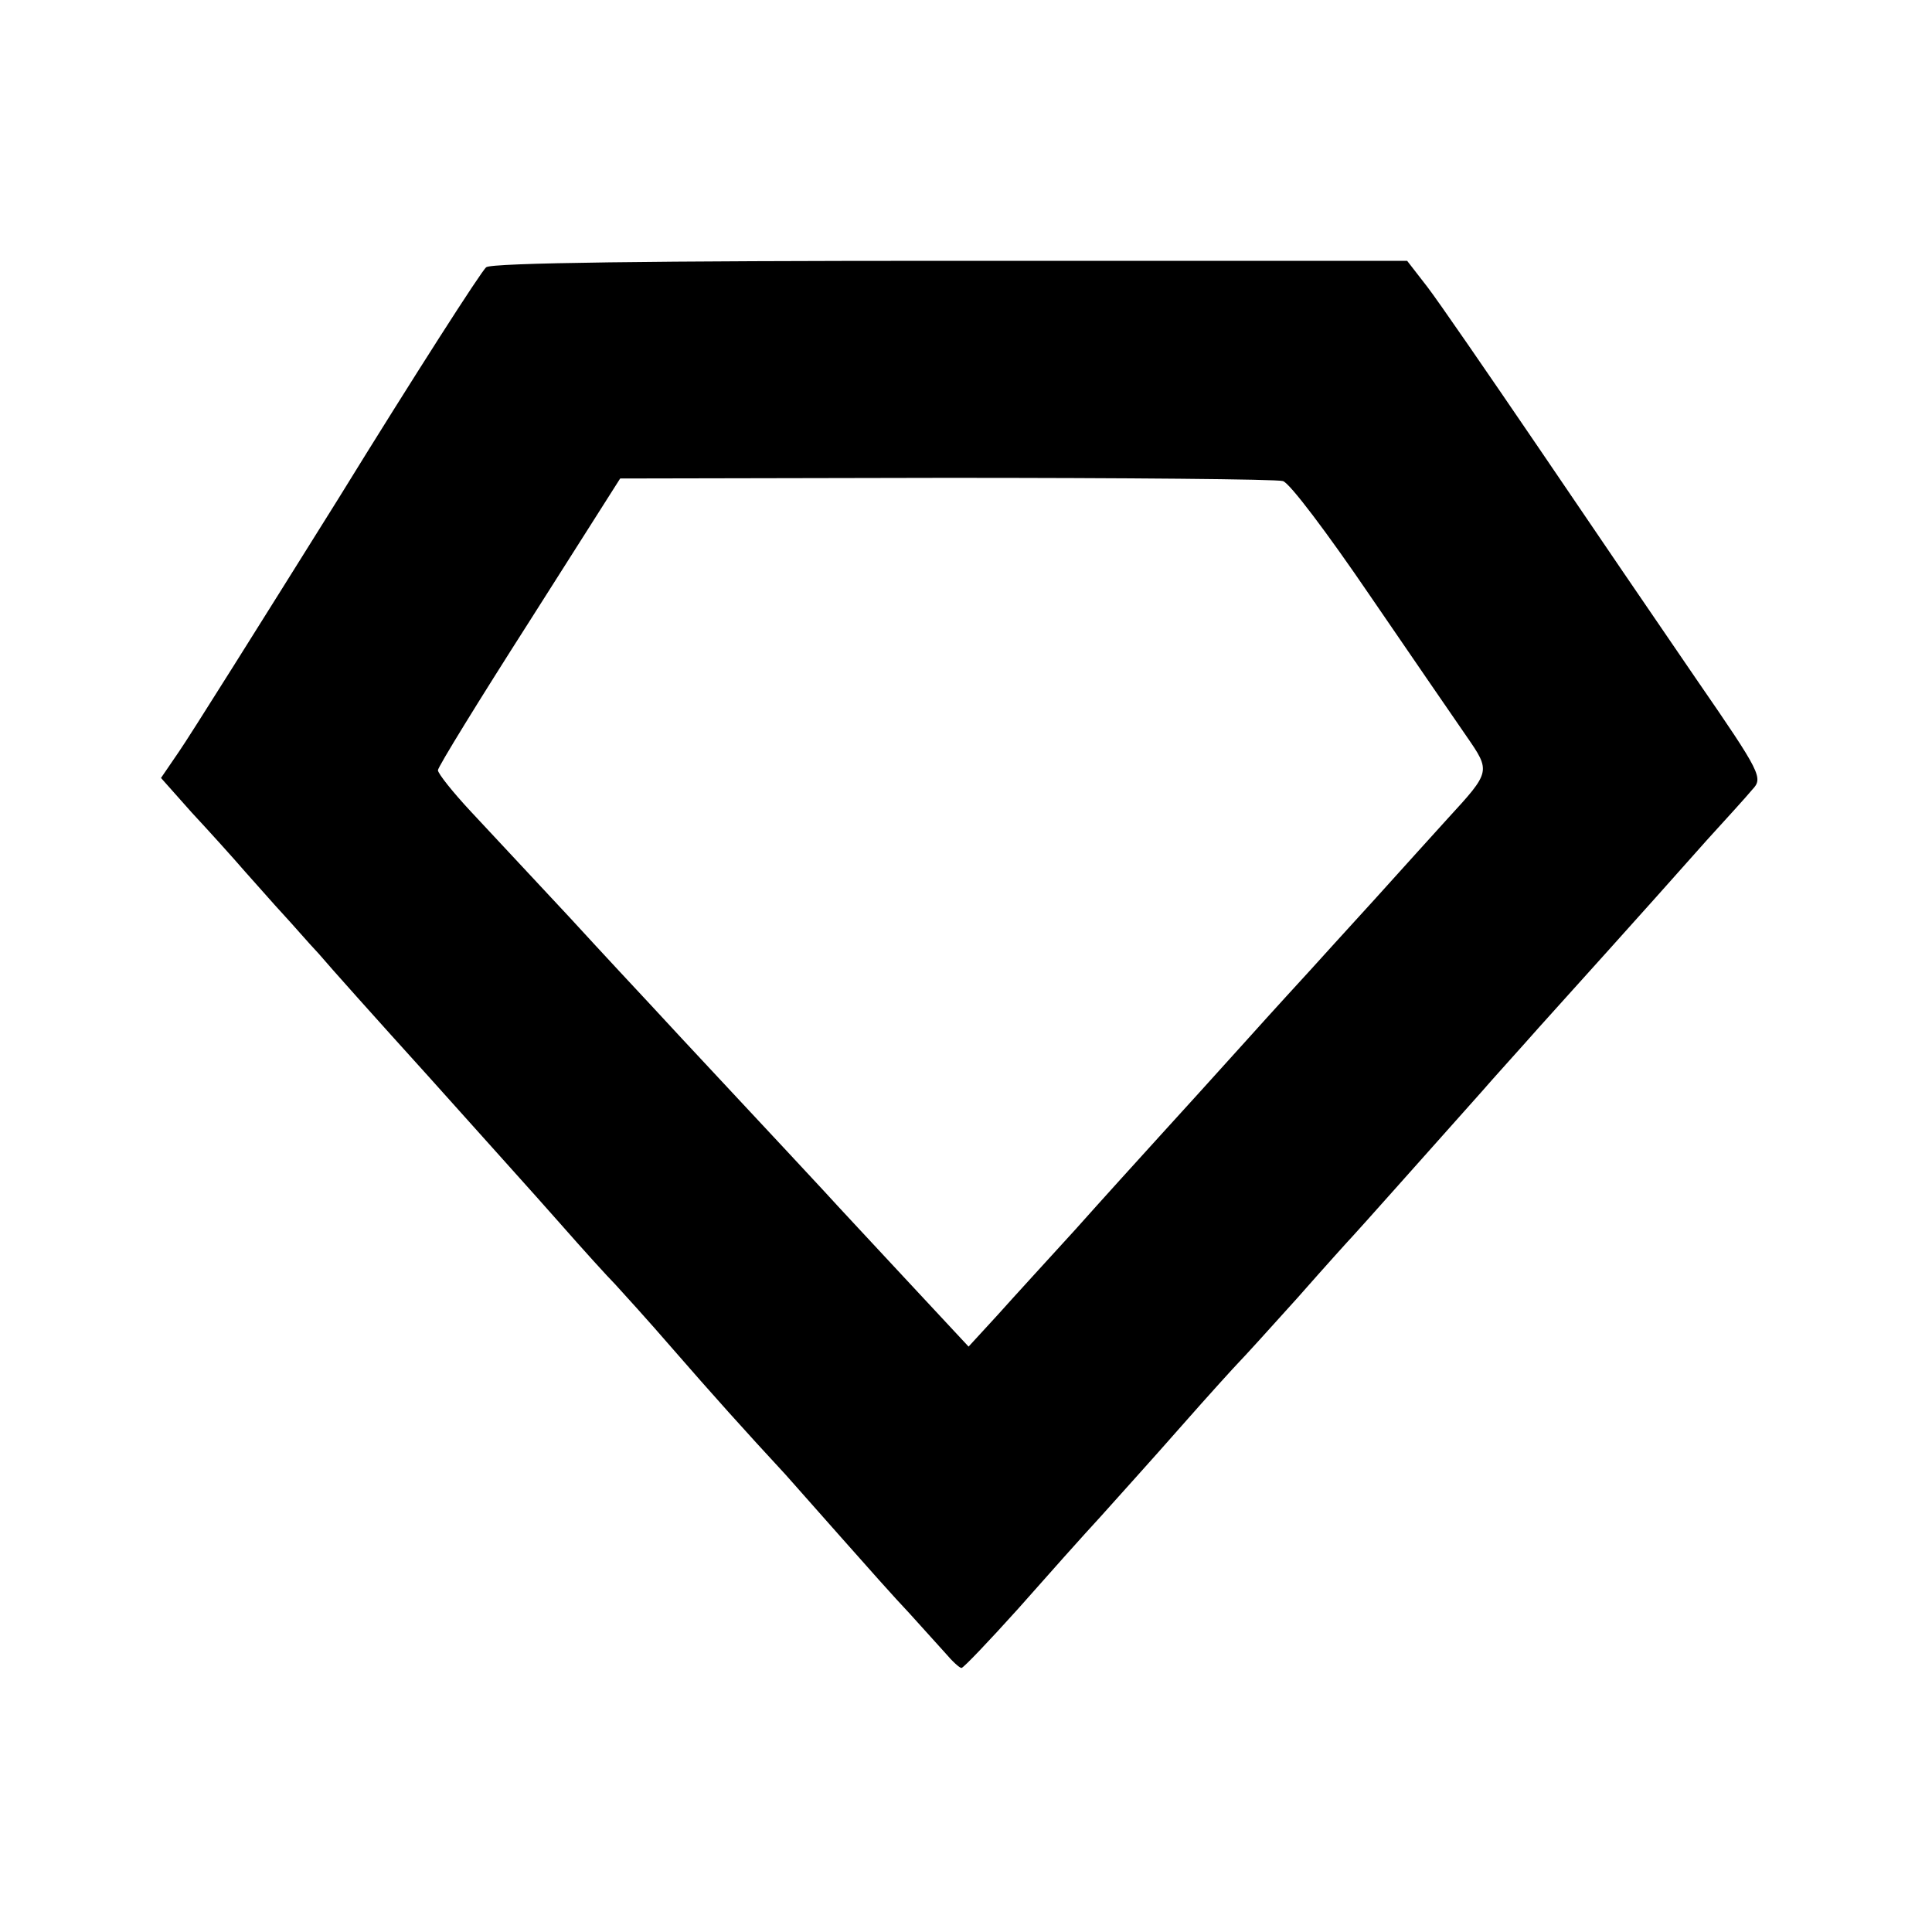
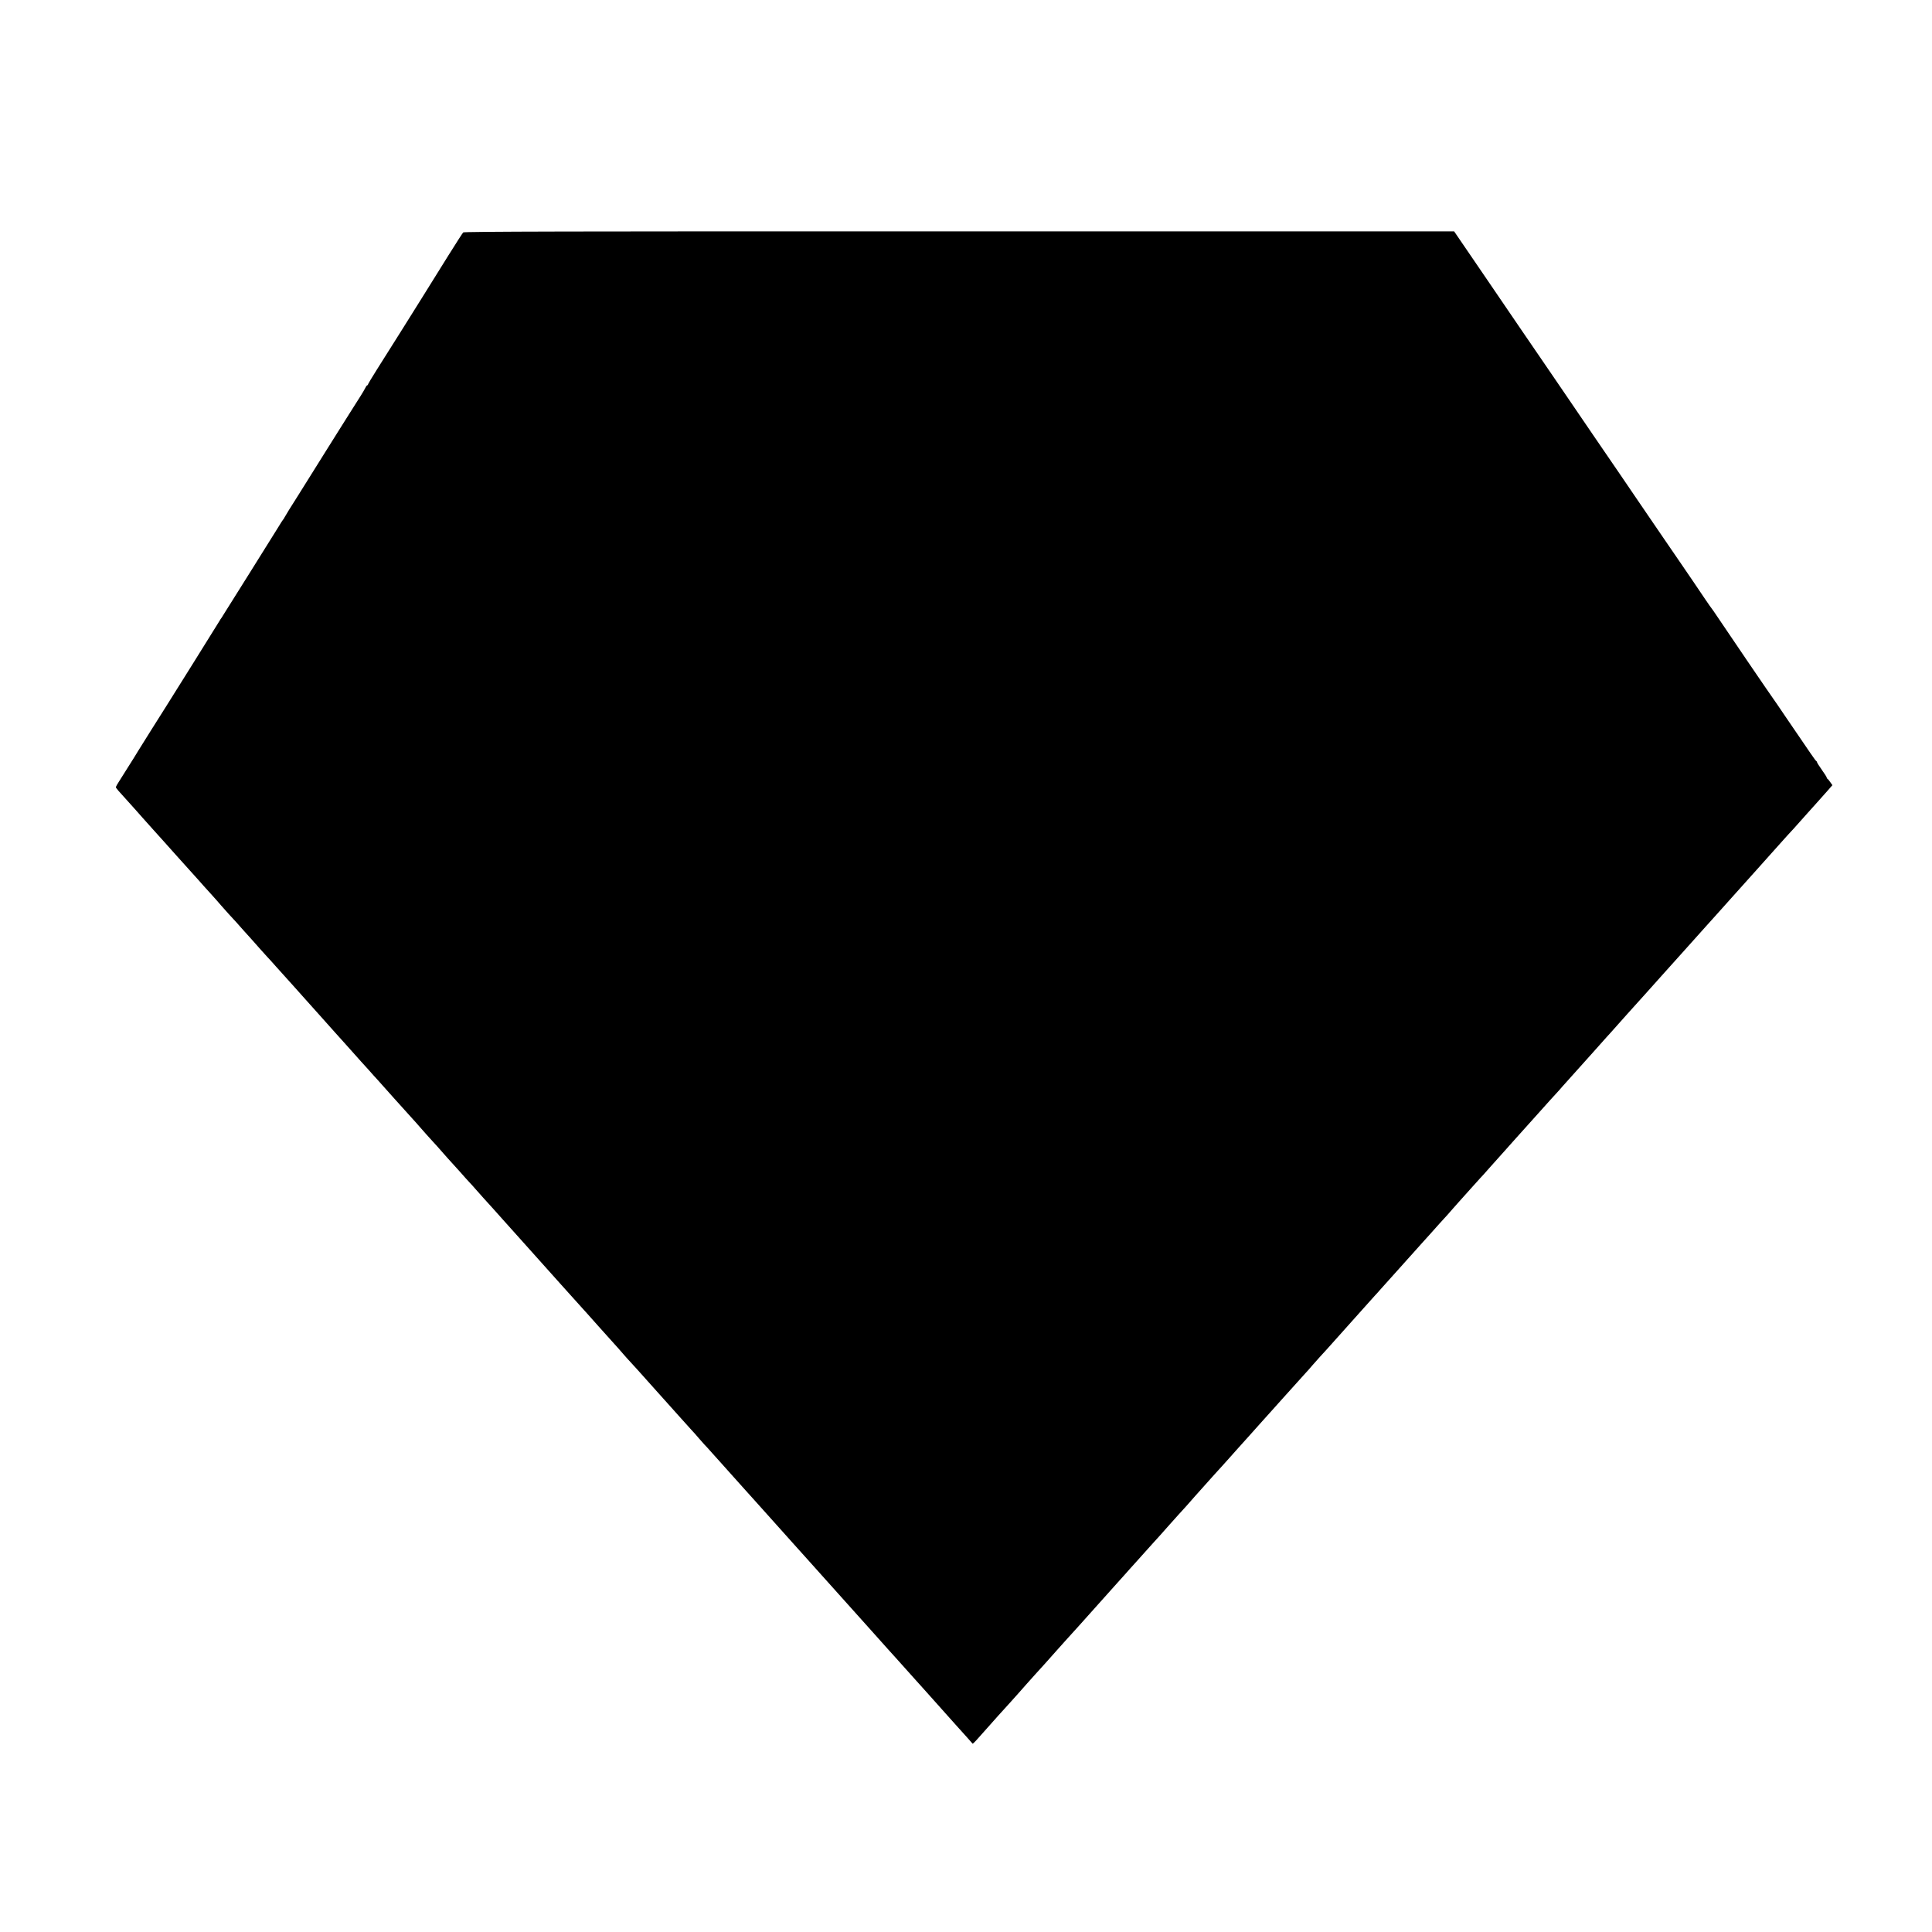
- <svg xmlns="http://www.w3.org/2000/svg" version="1.0" width="300pt" height="300pt" viewBox="0 0 300 300" preserveAspectRatio="xMidYMid meet">
-   <g transform="translate(0,300) scale(0.1,-0.1)" fill="#000000" stroke="none">
-     <path d="M755 2585 c-7 -5 -111 -167 -230 -360 -120 -192 -231 -369 -247 -392 l-28 -41 48 -54 c27 -29 64 -70 83 -92 19 -21 45 -51 59 -66 14 -15 38 -43 55 -61 16 -19 92 -104 169 -189 76 -85 169 -188 205 -229 36 -41 75 -84 86 -95 11 -12 52 -57 90 -101 60 -69 112 -127 175 -195 8 -9 46 -52 85 -96 38 -43 86 -97 107 -119 20 -22 45 -50 56 -62 11 -13 22 -23 25 -23 3 0 43 42 88 92 45 51 103 116 128 143 25 28 82 91 125 140 44 50 85 95 90 100 6 6 47 51 91 100 44 50 82 92 85 95 5 5 118 132 200 224 19 22 60 67 90 101 53 59 150 166 260 290 30 33 62 68 71 79 17 18 14 25 -86 170 -57 83 -168 246 -246 361 -79 116 -156 228 -173 250 l-31 40 -709 0 c-460 0 -713 -3 -721 -10z m1237 -332 c10 -2 70 -82 134 -176 65 -95 133 -194 151 -220 38 -55 38 -55 -29 -128 -18 -20 -69 -76 -113 -125 -44 -48 -89 -98 -100 -110 -11 -12 -56 -61 -100 -110 -44 -49 -105 -116 -135 -149 -30 -33 -89 -98 -130 -144 -41 -45 -96 -105 -121 -133 l-45 -49 -95 102 c-52 56 -110 118 -129 139 -48 52 -240 257 -270 290 -14 15 -71 76 -126 136 -56 60 -125 134 -153 164 -28 30 -51 59 -51 64 0 5 64 109 142 231 l141 222 506 1 c278 0 514 -2 523 -5z" />
+ <svg xmlns="http://www.w3.org/2000/svg" version="1.0" width="2000pt" height="2000pt" viewBox="0 0 2000 2000" preserveAspectRatio="xMidYMid meet">
+   <g transform="translate(0,2000) scale(0.1,-0.1)" fill="#000000" stroke="none">
+     <path d="M4795 17594 c-7 -7 -76 -115 -155 -241 -78 -125 -202 -325 -276 -443 -74 -118 -148 -237 -166 -265 -17 -27 -38 -61 -47 -75 -218 -344 -333 -528 -338 -542 -3 -10 -9 -18 -13 -18 -4 0 -12 -12 -19 -27 -7 -14 -27 -49 -45 -77 -18 -28 -73 -114 -121 -191 -48 -77 -96 -153 -107 -170 -10 -16 -72 -115 -138 -220 -298 -477 -338 -540 -378 -603 -23 -37 -45 -74 -49 -82 -4 -8 -9 -17 -13 -20 -3 -3 -25 -36 -48 -75 -23 -38 -160 -257 -303 -485 -144 -228 -266 -424 -273 -435 -6 -11 -13 -22 -16 -25 -3 -3 -10 -14 -16 -25 -13 -23 -525 -842 -559 -895 -34 -52 -265 -421 -284 -452 -14 -24 -58 -95 -136 -218 -12 -19 -38 -61 -58 -92 -21 -31 -37 -61 -37 -66 0 -11 5 -16 195 -226 11 -12 49 -56 85 -96 36 -41 86 -97 111 -124 25 -28 70 -78 100 -111 30 -34 90 -101 134 -150 44 -49 105 -116 135 -150 30 -33 75 -83 99 -110 24 -28 78 -88 121 -135 43 -47 90 -101 106 -120 16 -19 52 -59 80 -90 72 -77 91 -99 159 -176 33 -37 67 -75 75 -83 9 -9 47 -52 85 -96 39 -44 75 -84 81 -90 6 -5 49 -53 95 -105 46 -52 91 -102 99 -110 8 -9 49 -54 90 -100 41 -47 98 -110 125 -140 28 -31 82 -91 120 -134 82 -92 68 -77 175 -196 47 -52 87 -97 90 -100 3 -3 41 -45 85 -95 44 -49 85 -95 90 -101 6 -6 41 -45 79 -87 38 -43 78 -88 90 -100 28 -31 152 -170 174 -195 27 -30 164 -183 192 -213 14 -15 50 -55 80 -90 30 -35 78 -88 105 -118 28 -30 61 -66 73 -80 13 -14 43 -48 65 -74 23 -27 58 -65 77 -86 19 -20 62 -68 95 -105 33 -38 76 -86 95 -106 20 -21 49 -53 65 -72 17 -20 53 -60 80 -90 44 -48 164 -181 205 -228 21 -23 153 -171 165 -184 6 -6 87 -96 180 -201 186 -209 233 -261 255 -285 8 -9 49 -54 90 -100 41 -46 82 -91 90 -100 19 -20 152 -169 205 -229 48 -54 40 -45 141 -157 45 -49 94 -105 110 -124 16 -19 36 -42 44 -50 47 -50 132 -144 320 -355 68 -77 127 -142 130 -145 3 -3 41 -45 85 -95 44 -49 101 -112 126 -140 26 -27 65 -72 88 -99 24 -27 48 -54 54 -61 7 -6 44 -47 82 -90 39 -43 75 -83 80 -89 6 -6 66 -74 135 -151 68 -77 127 -142 130 -145 3 -3 43 -48 90 -100 46 -52 89 -100 95 -106 15 -16 139 -155 241 -269 49 -55 91 -102 94 -105 3 -3 43 -48 90 -100 47 -52 90 -100 95 -106 6 -6 44 -49 85 -95 41 -46 119 -133 174 -194 54 -60 113 -126 130 -145 32 -36 176 -197 233 -260 17 -19 40 -44 50 -56 10 -11 52 -58 93 -104 41 -46 80 -88 85 -94 86 -95 187 -209 215 -240 19 -22 56 -62 81 -90 25 -28 86 -96 135 -151 49 -55 93 -105 99 -111 5 -6 44 -49 85 -95 41 -46 97 -109 125 -139 27 -30 51 -57 53 -60 2 -3 19 13 39 35 19 22 67 76 107 120 39 43 93 104 120 135 28 30 55 60 60 66 6 6 40 44 76 84 36 40 74 83 85 95 11 13 45 51 75 85 30 34 69 77 85 95 42 45 163 180 220 245 27 30 65 73 85 95 32 34 219 242 484 539 39 44 78 87 86 96 8 9 33 36 54 60 22 25 76 86 121 135 45 50 99 110 121 135 21 24 46 51 54 60 33 36 99 109 170 190 41 46 84 94 95 106 19 19 126 139 168 188 10 12 49 54 85 95 37 41 75 83 85 95 10 12 35 39 55 61 21 22 75 83 122 135 46 52 86 97 89 100 3 3 60 66 126 140 66 74 122 137 125 140 3 3 43 48 90 100 47 52 101 112 120 134 19 21 40 44 45 50 82 91 184 205 200 222 11 11 42 46 68 77 27 30 63 71 80 90 40 43 72 78 227 252 69 77 129 145 135 151 5 6 44 49 85 95 41 46 95 106 120 134 25 27 50 54 55 61 19 21 160 178 210 234 27 30 61 69 76 85 15 17 36 39 46 51 10 12 52 58 93 104 41 46 83 92 93 103 31 36 161 180 182 202 11 12 33 37 49 56 15 18 47 54 70 79 22 25 77 85 121 135 44 49 89 99 100 111 11 11 52 56 90 100 66 74 103 115 187 209 20 22 45 50 55 62 20 22 103 115 263 293 52 58 111 123 130 145 19 21 49 54 65 71 17 18 41 45 54 61 25 29 182 204 191 213 3 3 61 68 130 145 68 77 131 147 139 156 9 9 27 29 41 45 72 81 294 330 299 334 3 3 44 48 90 100 46 52 119 133 161 180 42 47 141 157 220 245 79 88 175 195 214 239 39 43 92 102 117 130 25 28 90 101 145 162 54 60 133 148 174 194 41 46 84 93 95 106 11 12 49 55 85 95 36 40 70 78 75 84 6 6 48 53 94 105 47 52 89 100 95 105 6 6 45 48 86 95 41 47 81 92 90 101 8 9 44 49 80 89 36 41 70 78 75 84 6 6 31 35 57 64 l47 54 -22 31 c-12 18 -25 33 -29 35 -5 2 -8 8 -8 13 0 5 -22 40 -50 79 -27 39 -50 74 -50 79 0 5 -4 11 -8 13 -8 3 -46 59 -321 463 -63 94 -119 175 -123 180 -10 11 -514 751 -586 860 -26 39 -49 72 -52 75 -3 3 -35 48 -70 100 -35 52 -91 136 -125 185 -34 50 -97 142 -140 205 -43 63 -97 142 -120 175 -23 33 -89 130 -147 215 -58 85 -144 211 -191 280 -47 69 -119 175 -160 235 -42 61 -169 247 -284 415 -114 168 -239 350 -276 405 -38 55 -138 201 -222 325 -85 124 -183 268 -219 320 -36 52 -102 150 -148 217 -46 67 -136 199 -201 295 -65 95 -173 254 -241 353 l-123 180 -5123 0 c-4065 1 -5125 -2 -5135 -11z" />
  </g>
</svg>
